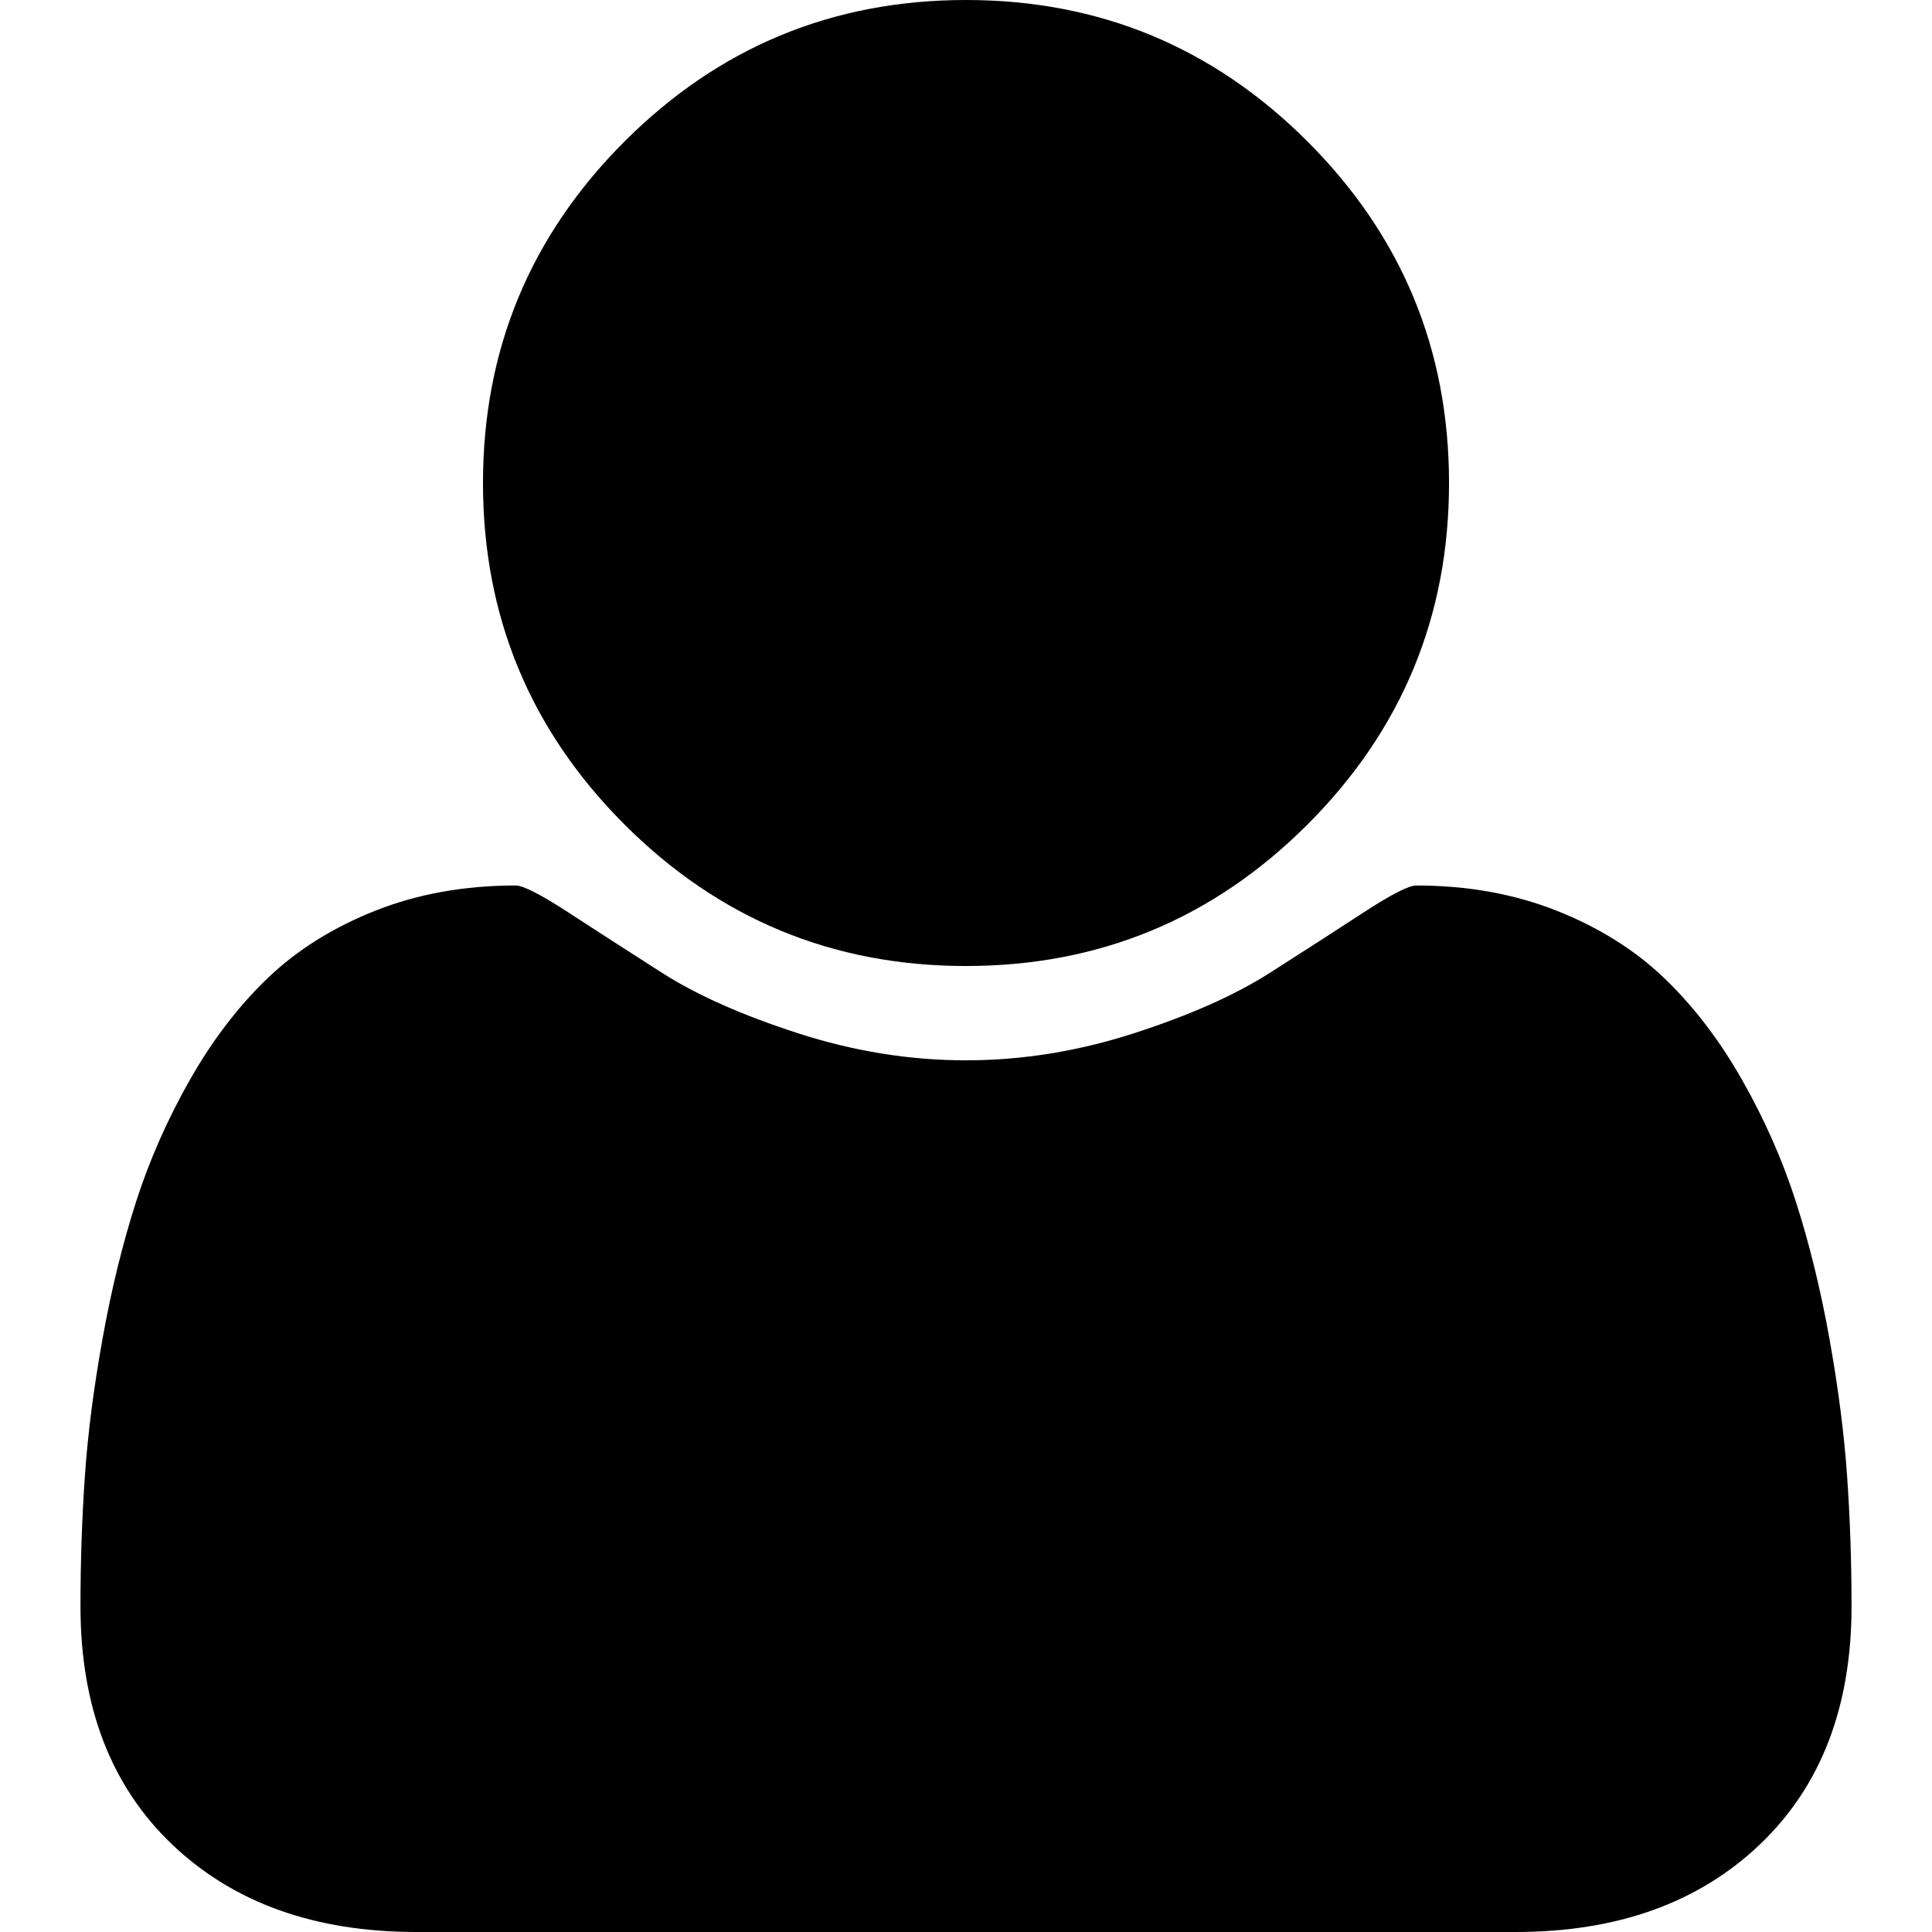
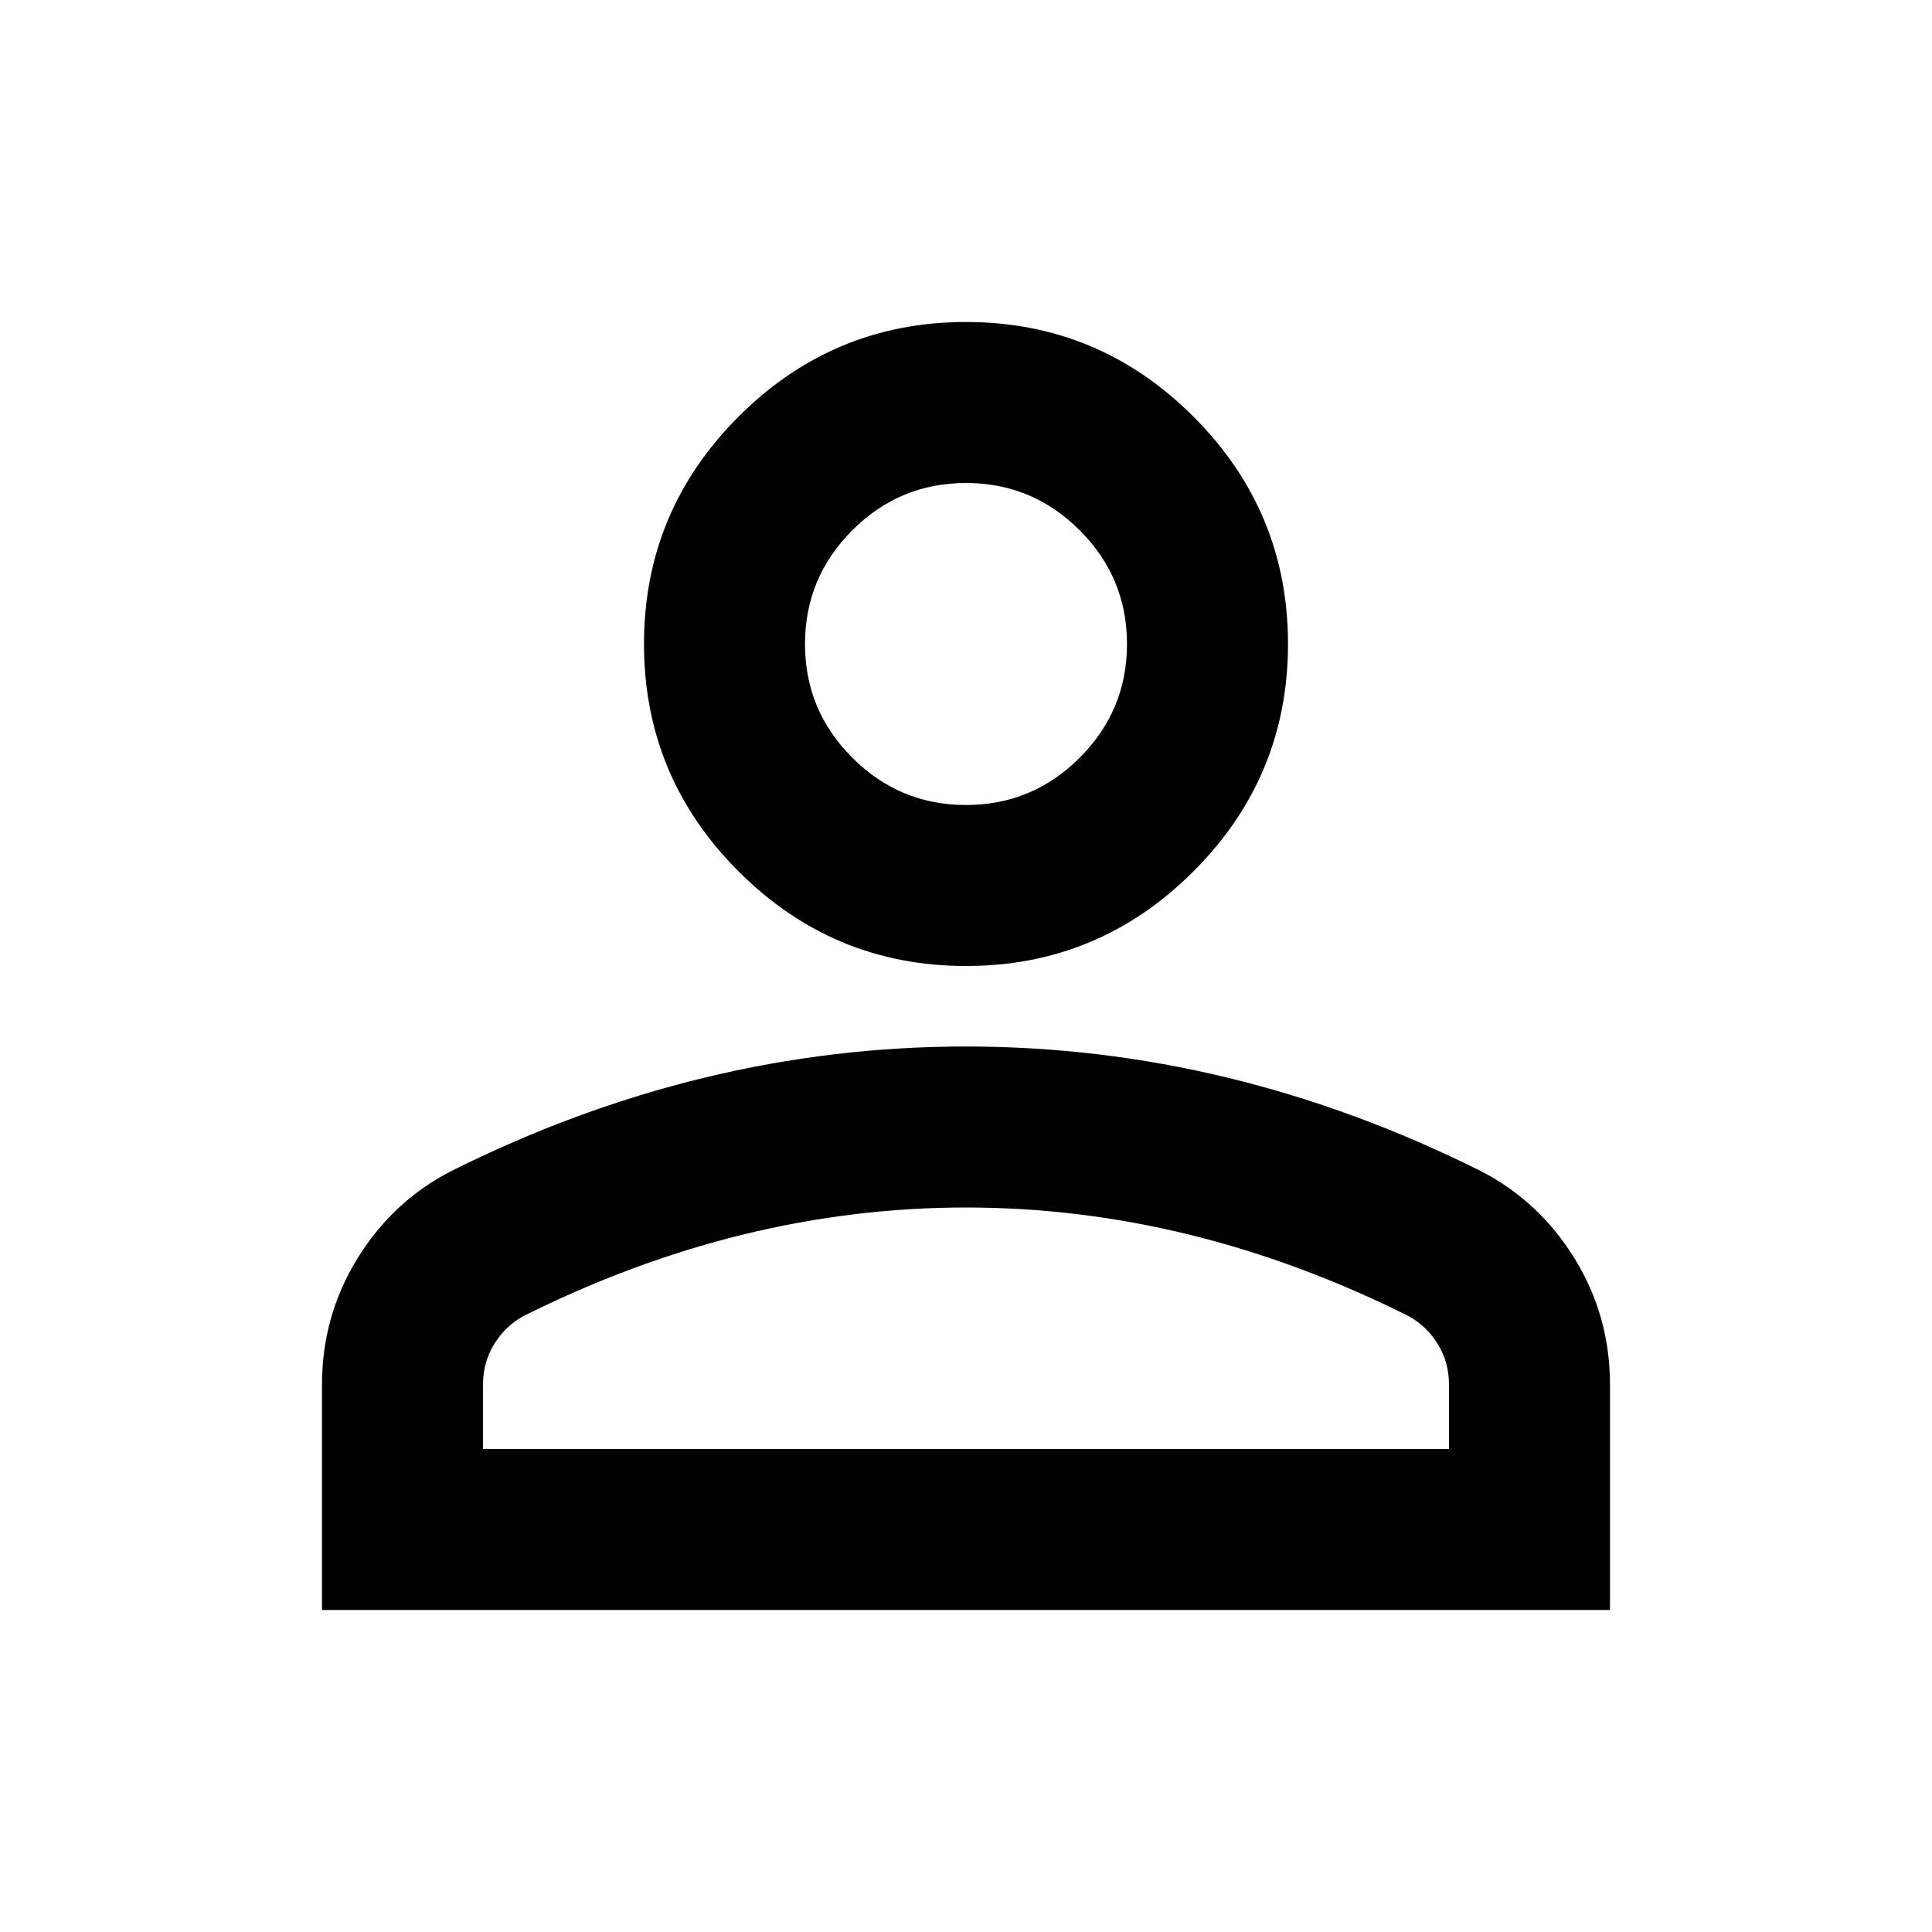
- <svg xmlns="http://www.w3.org/2000/svg" version="1.1" id="Capa_1" x="0px" y="0px" width="438.529px" height="438.529px" viewBox="0 0 438.529 438.529" style="enable-background:new 0 0 438.529 438.529;" xml:space="preserve">
-   <g>
-     <g>
-       <path d="M219.265,219.267c30.271,0,56.108-10.71,77.518-32.121c21.412-21.411,32.12-47.248,32.12-77.515    c0-30.262-10.708-56.1-32.12-77.516C275.366,10.705,249.528,0,219.265,0S163.16,10.705,141.75,32.115    c-21.414,21.416-32.121,47.253-32.121,77.516c0,30.267,10.707,56.104,32.121,77.515    C163.166,208.557,189.001,219.267,219.265,219.267z" />
-       <path d="M419.258,335.036c-0.668-9.609-2.002-19.985-3.997-31.121c-1.999-11.136-4.524-21.457-7.57-30.978    c-3.046-9.514-7.139-18.794-12.278-27.836c-5.137-9.041-11.037-16.748-17.703-23.127c-6.666-6.377-14.801-11.465-24.406-15.271    c-9.617-3.805-20.229-5.711-31.84-5.711c-1.711,0-5.709,2.046-11.991,6.139c-6.276,4.093-13.367,8.662-21.266,13.708    c-7.898,5.037-18.182,9.609-30.834,13.695c-12.658,4.093-25.361,6.14-38.118,6.14c-12.752,0-25.456-2.047-38.112-6.14    c-12.655-4.086-22.936-8.658-30.835-13.695c-7.898-5.046-14.987-9.614-21.267-13.708c-6.283-4.093-10.278-6.139-11.991-6.139    c-11.61,0-22.222,1.906-31.833,5.711c-9.613,3.806-17.749,8.898-24.412,15.271c-6.661,6.379-12.562,14.086-17.699,23.127    c-5.137,9.042-9.229,18.326-12.275,27.836c-3.045,9.521-5.568,19.842-7.566,30.978c-2,11.136-3.332,21.505-3.999,31.121    c-0.666,9.616-0.998,19.466-0.998,29.554c0,22.836,6.949,40.875,20.842,54.104c13.896,13.224,32.36,19.835,55.39,19.835h249.533    c23.028,0,41.49-6.611,55.388-19.835c13.901-13.229,20.845-31.265,20.845-54.104C420.264,354.502,419.932,344.652,419.258,335.036    z" />
-     </g>
-   </g>
-   <g>
- </g>
-   <g>
- </g>
-   <g>
- </g>
-   <g>
- </g>
-   <g>
- </g>
-   <g>
- </g>
-   <g>
- </g>
-   <g>
- </g>
-   <g>
- </g>
-   <g>
- </g>
-   <g>
- </g>
-   <g>
- </g>
-   <g>
- </g>
-   <g>
- </g>
-   <g>
- </g>
+ <svg xmlns="http://www.w3.org/2000/svg" height="24" viewBox="0 -960 960 960" width="24">
+   <path d="M480-480q-66 0-113-47t-47-113q0-66 47-113t113-47q66 0 113 47t47 113q0 66-47 113t-113 47ZM160-160v-112q0-34 17.5-62.5T224-378q62-31 126-46.5T480-440q66 0 130 15.5T736-378q29 15 46.5 43.5T800-272v112H160Zm80-80h480v-32q0-11-5.5-20T700-306q-54-27-109-40.5T480-360q-56 0-111 13.5T260-306q-9 5-14.5 14t-5.5 20v32Zm240-320q33 0 56.5-23.5T560-640q0-33-23.5-56.5T480-720q-33 0-56.5 23.5T400-640q0 33 23.5 56.5T480-560Zm0-80Zm0 400Z" />
</svg>
